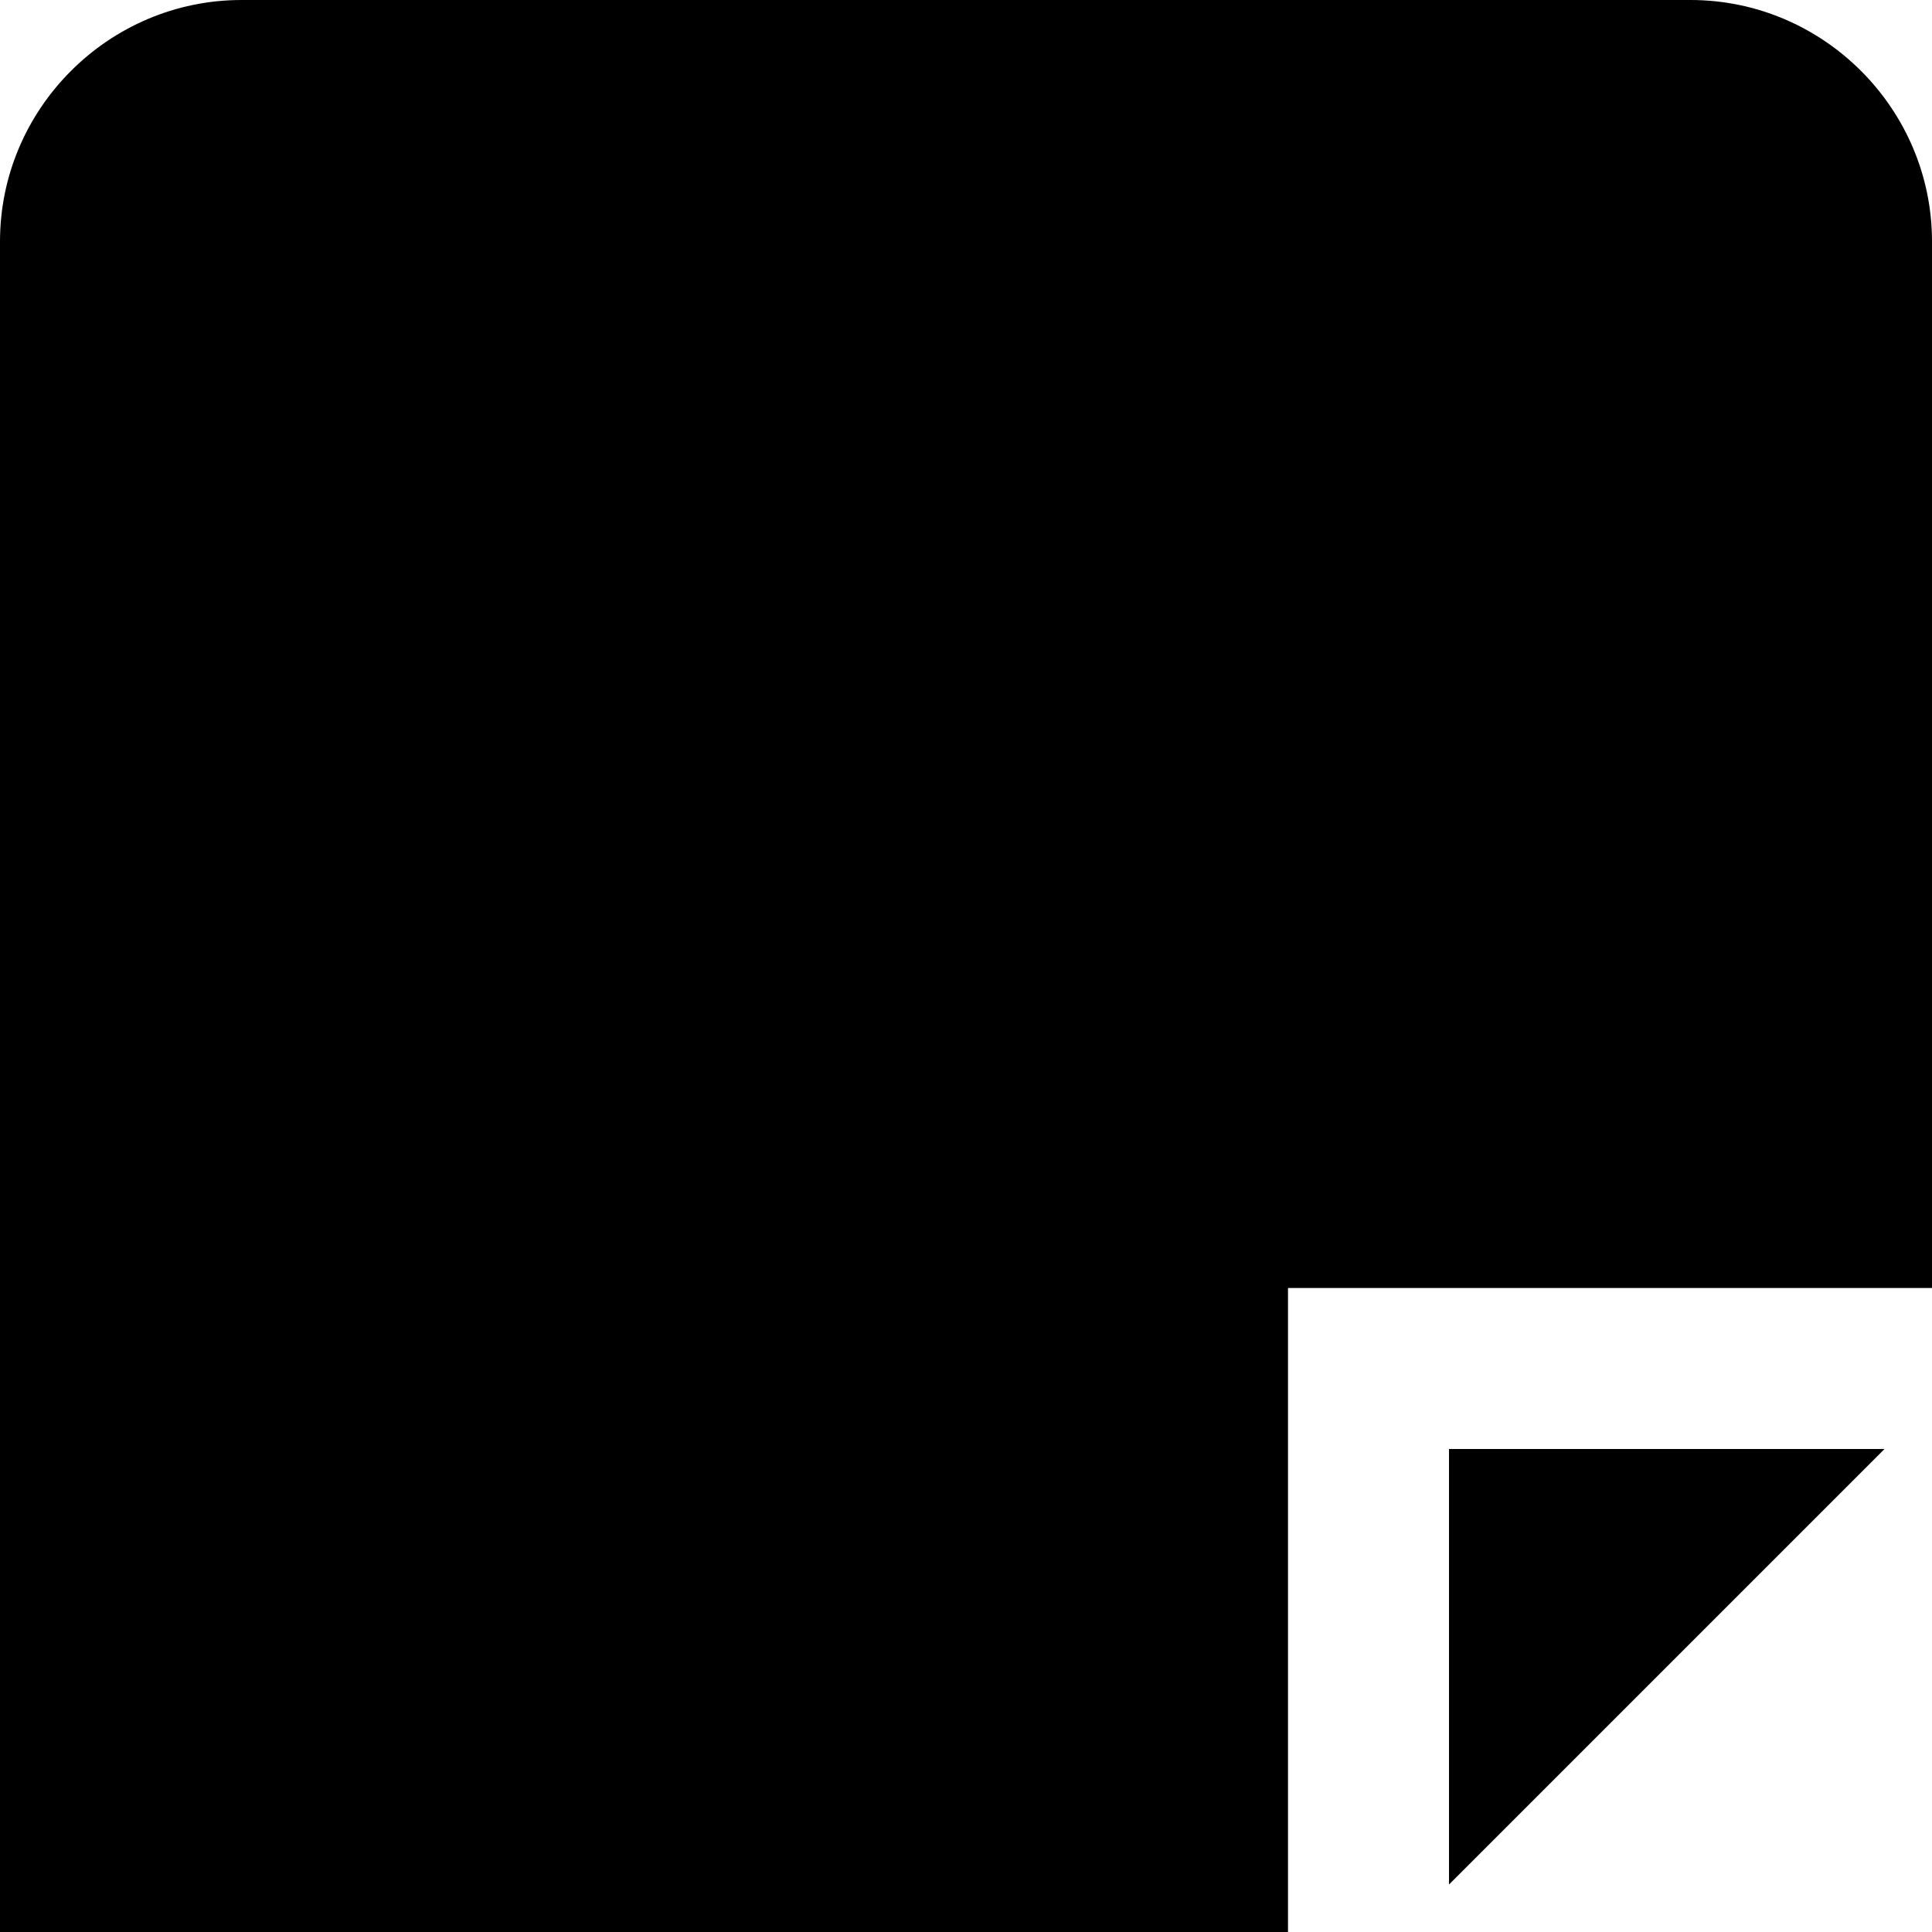
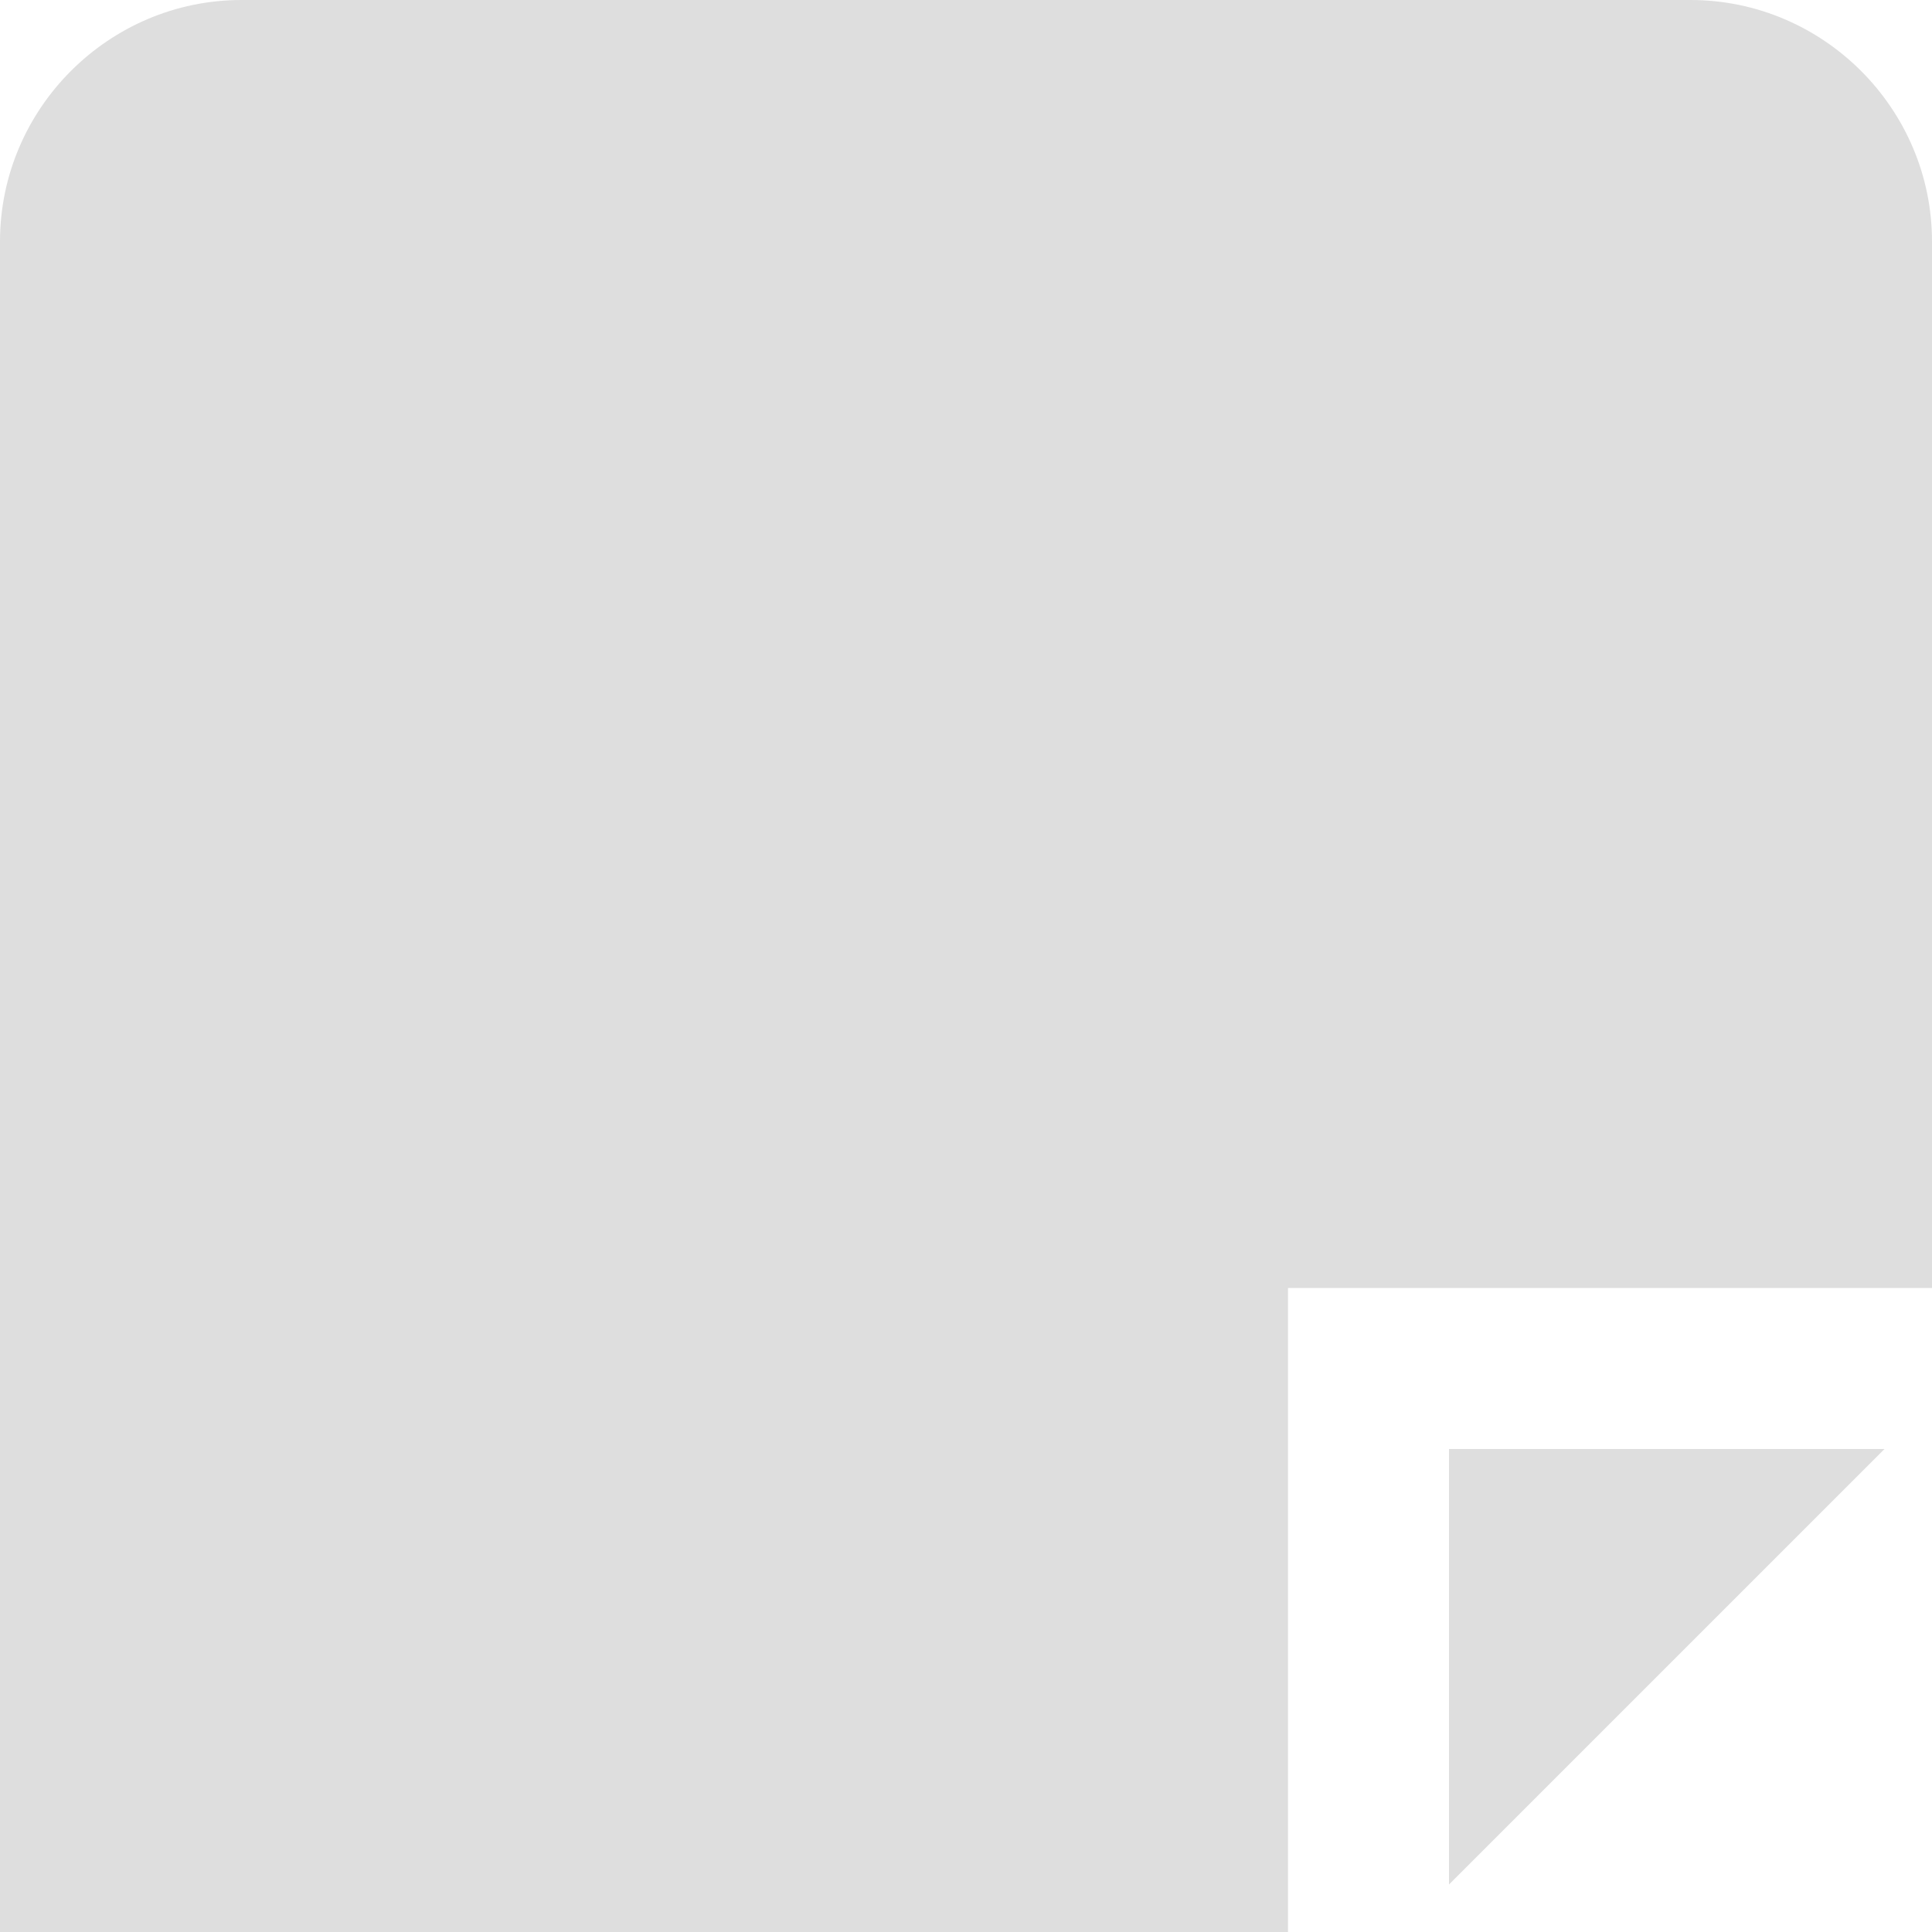
- <svg xmlns="http://www.w3.org/2000/svg" id="Layer_1" data-name="Layer 1" viewBox="0 0 24 24" width="512" height="512">
+ <svg xmlns="http://www.w3.org/2000/svg" fill="rgb(222, 222, 222)" id="Layer_1" data-name="Layer 1" viewBox="0 0 24 24" width="512" height="512">
  <path d="M18,18h5.41l-5.41,5.41v-5.41ZM24,3v13h-8v8H0V3C0,1.35,1.35,0,3,0H21c1.65,0,3,1.35,3,3Z" />
</svg>
